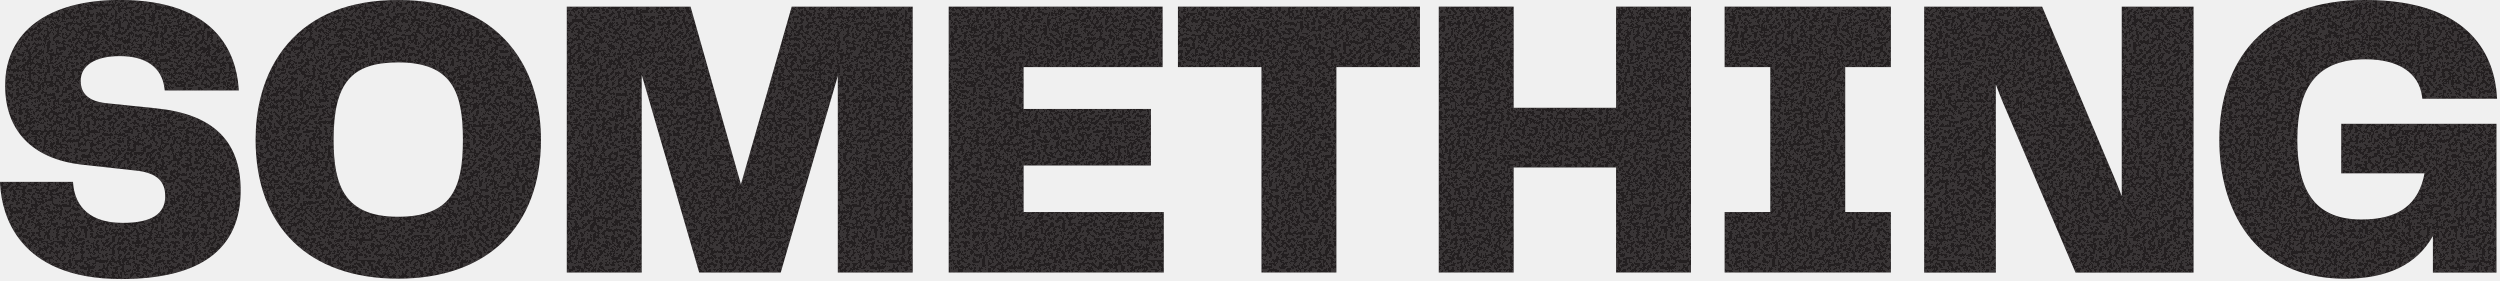
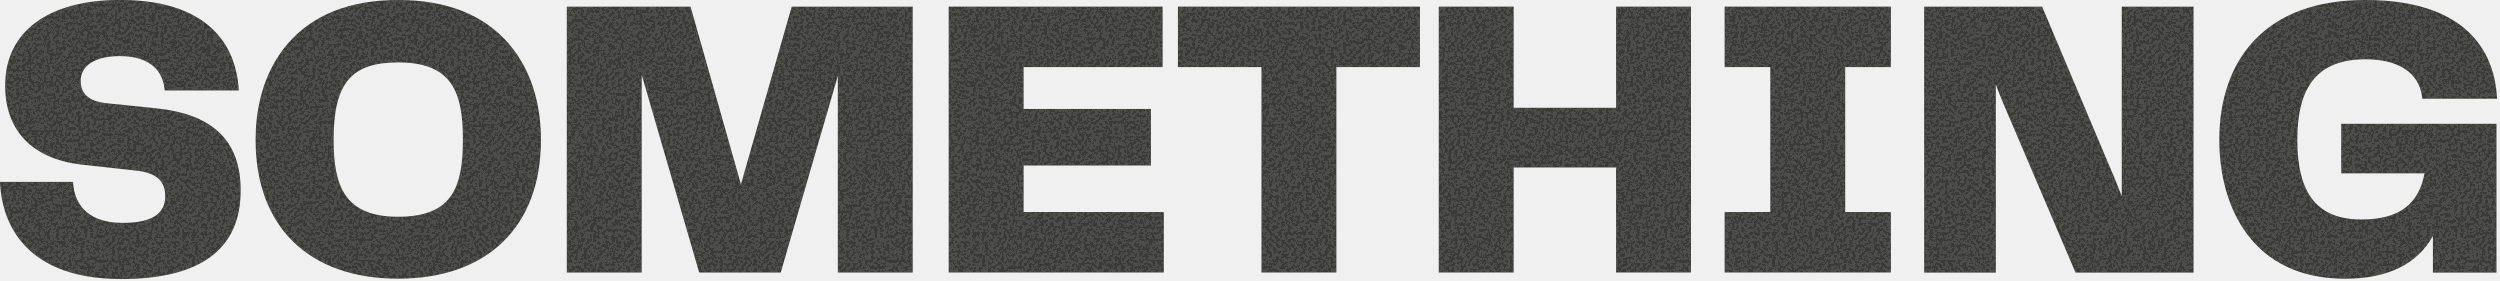
<svg xmlns="http://www.w3.org/2000/svg" width="810" height="91" viewBox="0 0 810 91" fill="none">
  <g filter="url(#filter0_n_7472_3209)">
    <g clip-path="url(#clip0_7472_3209)">
-       <path d="M50.25 35.06L34.25 33.41C28.8 32.77 26.15 30.41 26.15 26.18C26.15 21.18 30.89 18.18 38.82 18.18C47.26 18.18 52.39 21.82 53.26 28.44L53.38 29.31H77.38L77.29 28.24C76.49 17.69 70.42 -0.02 38.85 -0.02C15.56 -0.02 1.66 10.34 1.66 27.68C1.66 42.37 10.47 51.48 26.46 53.35L44.78 55.35C50.83 56.2 53.53 58.74 53.53 63.59C53.53 69.39 49.02 72.21 39.73 72.21C26.82 72.21 24.19 64.46 23.73 59.83L23.65 58.92H-1.90735e-06L0.06 59.98C0.6 69.13 5.5 90.41 39.27 90.41C64.95 90.41 77.98 80.75 77.98 61.7C77.98 45.57 68.91 36.85 50.25 35.06Z" fill="#231F20" />
-       <path d="M128.98 1.52588e-05C113.34 1.52588e-05 101.31 4.78 93.2 14.19C84.61 24.19 82.81 36.61 82.81 45.29C82.81 73.49 100.07 90.29 128.98 90.29C157.89 90.29 175.27 73.46 175.27 45.29C175.27 36.62 173.47 24.21 164.91 14.24C156.79 4.79 144.7 1.52588e-05 128.98 1.52588e-05ZM128.98 20.22C146.48 20.22 149.98 29.81 149.98 45.29C149.98 60.77 146.47 70.23 128.98 70.23C111.64 70.23 108.09 60.23 108.09 45.29C108.09 27.02 113.75 20.22 128.98 20.22Z" fill="#231F20" />
-       <path d="M240.06 59.73L223.74 2.15H183.64V88.29H207.91V24.22L226.53 88.29H252.96L271.45 24.6V88.29H295.72V2.15H256.51L240.06 59.73Z" fill="#231F20" />
-       <path d="M331.65 53.62H372.9V35.3H331.65V21.74H376.69V2.15H307.38V88.29H377.07V68.7H331.65V53.62Z" fill="#231F20" />
-       <path d="M381.65 21.74H408.72V88.29H432.99V21.74H460.07V2.15H381.65V21.74Z" fill="#231F20" />
-       <path d="M523.61 34.92H490.43V2.15H466.16V88.29H490.43V54.26H523.61V88.29H547.88V2.15H523.61V34.92Z" fill="#231F20" />
-       <path d="M558.78 21.74H573.58V68.7H558.78V88.29H612.65V68.7H597.85V21.74H612.65V2.15H558.78V21.74Z" fill="#231F20" />
-       <path d="M687.45 63.55C686.84 61.93 686.2 60.32 685.57 58.82L661.65 2.16H623.43V88.33H646.65V27.33C647.29 29.1 648 30.92 648.78 32.82L672.48 88.33H710.71V2.16H687.45V63.55Z" fill="#231F20" />
-       <path d="M758.55 56.16H785.55C783.65 66.35 777.12 71.11 765.09 71.11C750.93 71.11 744.33 62.91 744.33 45.29C744.33 27.5 751.33 19.21 766.48 19.21C777.03 19.21 783.68 23.55 784.72 31.13L784.84 31.99H809.05L808.98 30.92C808.18 19.37 801.58 1.52588e-05 766.36 1.52588e-05C750.59 1.52588e-05 738.42 4.48 730.18 13.31C722.9 21.11 719.05 32.17 719.05 45.31C719.05 67.08 729.75 90.31 759.78 90.31C773.57 90.31 783.13 85.65 788.26 76.45V88.33H808.86V40.11H758.55V56.16Z" fill="#231F20" />
+       <path d="M50.25 35.06L34.25 33.41C28.8 32.77 26.15 30.41 26.15 26.18C26.15 21.18 30.89 18.18 38.82 18.18C47.26 18.18 52.39 21.82 53.26 28.44L53.38 29.31H77.38L77.29 28.24C76.49 17.69 70.42 -0.02 38.85 -0.02C15.56 -0.02 1.66 10.34 1.66 27.68C1.66 42.37 10.47 51.48 26.46 53.35L44.78 55.35C50.83 56.2 53.53 58.74 53.53 63.59C53.53 69.39 49.02 72.21 39.73 72.21C26.82 72.21 24.19 64.46 23.73 59.83L23.65 58.92H-1.90735e-06L0.06 59.98C0.6 69.13 5.5 90.41 39.27 90.41C64.95 90.41 77.98 80.75 77.98 61.7C77.98 45.57 68.91 36.85 50.25 35.06Z" fill="#3A3A39" />
+       <path d="M128.98 1.52588e-05C113.34 1.52588e-05 101.31 4.78 93.2 14.19C84.61 24.19 82.81 36.61 82.81 45.29C82.81 73.49 100.07 90.29 128.98 90.29C157.89 90.29 175.27 73.46 175.27 45.29C175.27 36.62 173.47 24.21 164.91 14.24C156.79 4.79 144.7 1.52588e-05 128.98 1.52588e-05ZM128.98 20.22C146.48 20.22 149.98 29.81 149.98 45.29C149.98 60.77 146.47 70.23 128.98 70.23C111.64 70.23 108.09 60.23 108.09 45.29C108.09 27.02 113.75 20.22 128.98 20.22Z" fill="#3A3A39" />
+       <path d="M240.06 59.73L223.74 2.15H183.64V88.29H207.91V24.22L226.53 88.29H252.96L271.45 24.6V88.29H295.72V2.15H256.51L240.06 59.73Z" fill="#3A3A39" />
+       <path d="M331.65 53.62H372.9V35.3H331.65V21.74H376.69V2.15H307.38V88.29H377.07V68.7H331.65V53.62Z" fill="#3A3A39" />
+       <path d="M381.65 21.74H408.72V88.29H432.99V21.74H460.07V2.15H381.65V21.74Z" fill="#3A3A39" />
+       <path d="M523.61 34.92H490.43V2.15H466.16V88.29H490.43V54.26H523.61V88.29H547.88V2.15H523.61V34.92Z" fill="#3A3A39" />
+       <path d="M558.78 21.74H573.58V68.7H558.78V88.29H612.65V68.7H597.85V21.74H612.65V2.15H558.78V21.74Z" fill="#3A3A39" />
+       <path d="M687.45 63.55C686.84 61.93 686.2 60.32 685.57 58.82L661.65 2.16H623.43V88.33H646.65V27.33C647.29 29.1 648 30.92 648.78 32.82L672.48 88.33H710.71V2.16H687.45V63.55Z" fill="#3A3A39" />
+       <path d="M758.55 56.16H785.55C783.65 66.35 777.12 71.11 765.09 71.11C750.93 71.11 744.33 62.91 744.33 45.29C744.33 27.5 751.33 19.21 766.48 19.21C777.03 19.21 783.68 23.55 784.72 31.13L784.84 31.99H809.05L808.98 30.92C808.18 19.37 801.58 1.52588e-05 766.36 1.52588e-05C750.59 1.52588e-05 738.42 4.48 730.18 13.31C722.9 21.11 719.05 32.17 719.05 45.31C719.05 67.08 729.75 90.31 759.78 90.31C773.57 90.31 783.13 85.65 788.26 76.45V88.33H808.86V40.11H758.55V56.16Z" fill="#3A3A39" />
    </g>
  </g>
  <defs>
    <filter id="filter0_n_7472_3209" x="0" y="0" width="809.08" height="90.44" filterUnits="userSpaceOnUse" color-interpolation-filters="sRGB">
      <feFlood flood-opacity="0" result="BackgroundImageFix" />
      <feBlend mode="normal" in="SourceGraphic" in2="BackgroundImageFix" result="shape" />
      <feTurbulence type="fractalNoise" baseFrequency="1 1" stitchTiles="stitch" numOctaves="3" result="noise" seed="1954" />
      <feColorMatrix in="noise" type="luminanceToAlpha" result="alphaNoise" />
      <feComponentTransfer in="alphaNoise" result="coloredNoise1">
        <feFuncA type="discrete" tableValues="1 1 1 1 1 1 1 1 1 1 1 1 1 1 1 1 1 1 1 1 1 1 1 1 1 1 1 1 1 1 1 1 1 1 1 1 1 1 1 1 1 1 1 1 1 1 1 1 1 1 1 0 0 0 0 0 0 0 0 0 0 0 0 0 0 0 0 0 0 0 0 0 0 0 0 0 0 0 0 0 0 0 0 0 0 0 0 0 0 0 0 0 0 0 0 0 0 0 0 0 " />
      </feComponentTransfer>
      <feComposite operator="in" in2="shape" in="coloredNoise1" result="noise1Clipped" />
      <feFlood flood-color="rgba(255, 255, 255, 0.1)" result="color1Flood" />
      <feComposite operator="in" in2="noise1Clipped" in="color1Flood" result="color1" />
      <feMerge result="effect1_noise_7472_3209">
        <feMergeNode in="shape" />
        <feMergeNode in="color1" />
      </feMerge>
    </filter>
    <clipPath id="clip0_7472_3209">
      <rect width="809.08" height="90.44" fill="white" />
    </clipPath>
  </defs>
</svg>
